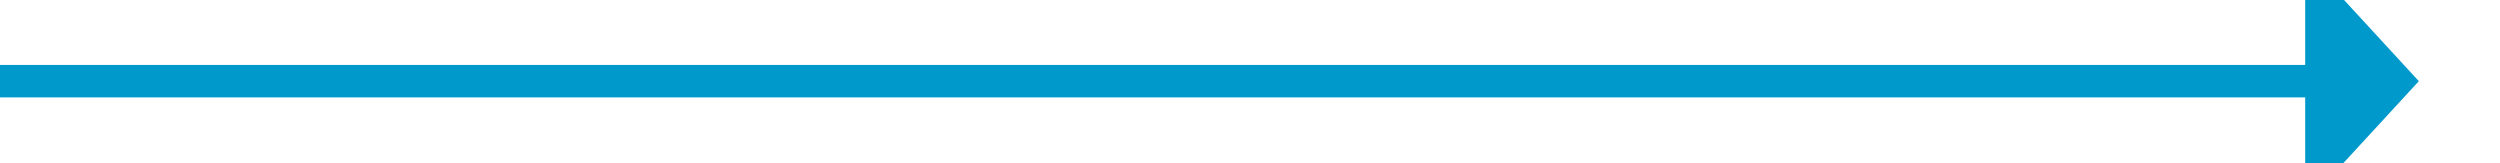
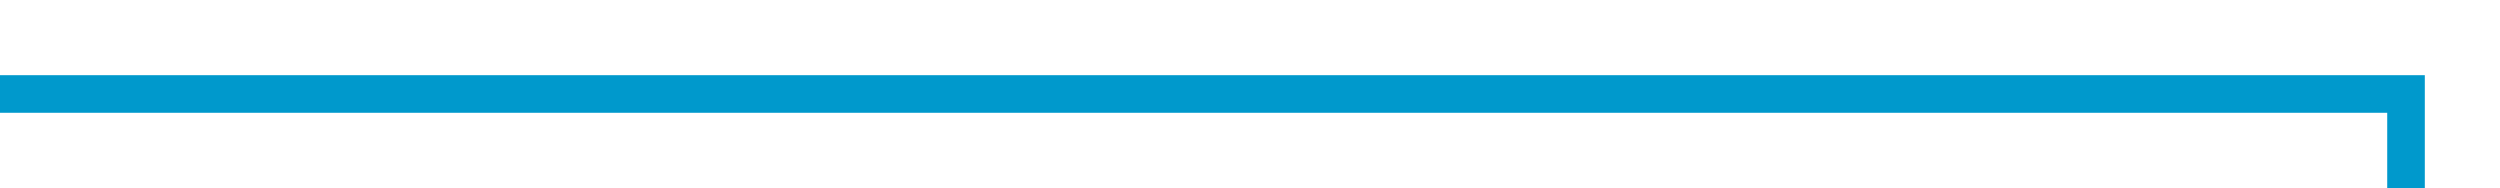
- <svg xmlns="http://www.w3.org/2000/svg" version="1.1" width="154px" height="10px" preserveAspectRatio="xMinYMid meet" viewBox="651 555  154 8">
-   <path d="M 651 559  L 794 559  " stroke-width="2" stroke="#0099cc" fill="none" />
-   <path d="M 793 566.6  L 800 559  L 793 551.4  L 793 566.6  Z " fill-rule="nonzero" fill="#0099cc" stroke="none" />
+ <svg xmlns="http://www.w3.org/2000/svg" version="1.1" width="133px" height="10px" preserveAspectRatio="xMinYMid meet" viewBox="1351 555  133 8">
+   <path d="M 1351 559  L 1479 559  L 1479 567  L 1600 567  " stroke-width="2" stroke="#0099cc" fill="none" />
+   <path d="M 1599 574.6  L 1606 567  L 1599 559.4  L 1599 574.6  Z " fill-rule="nonzero" fill="#0099cc" stroke="none" />
</svg>
